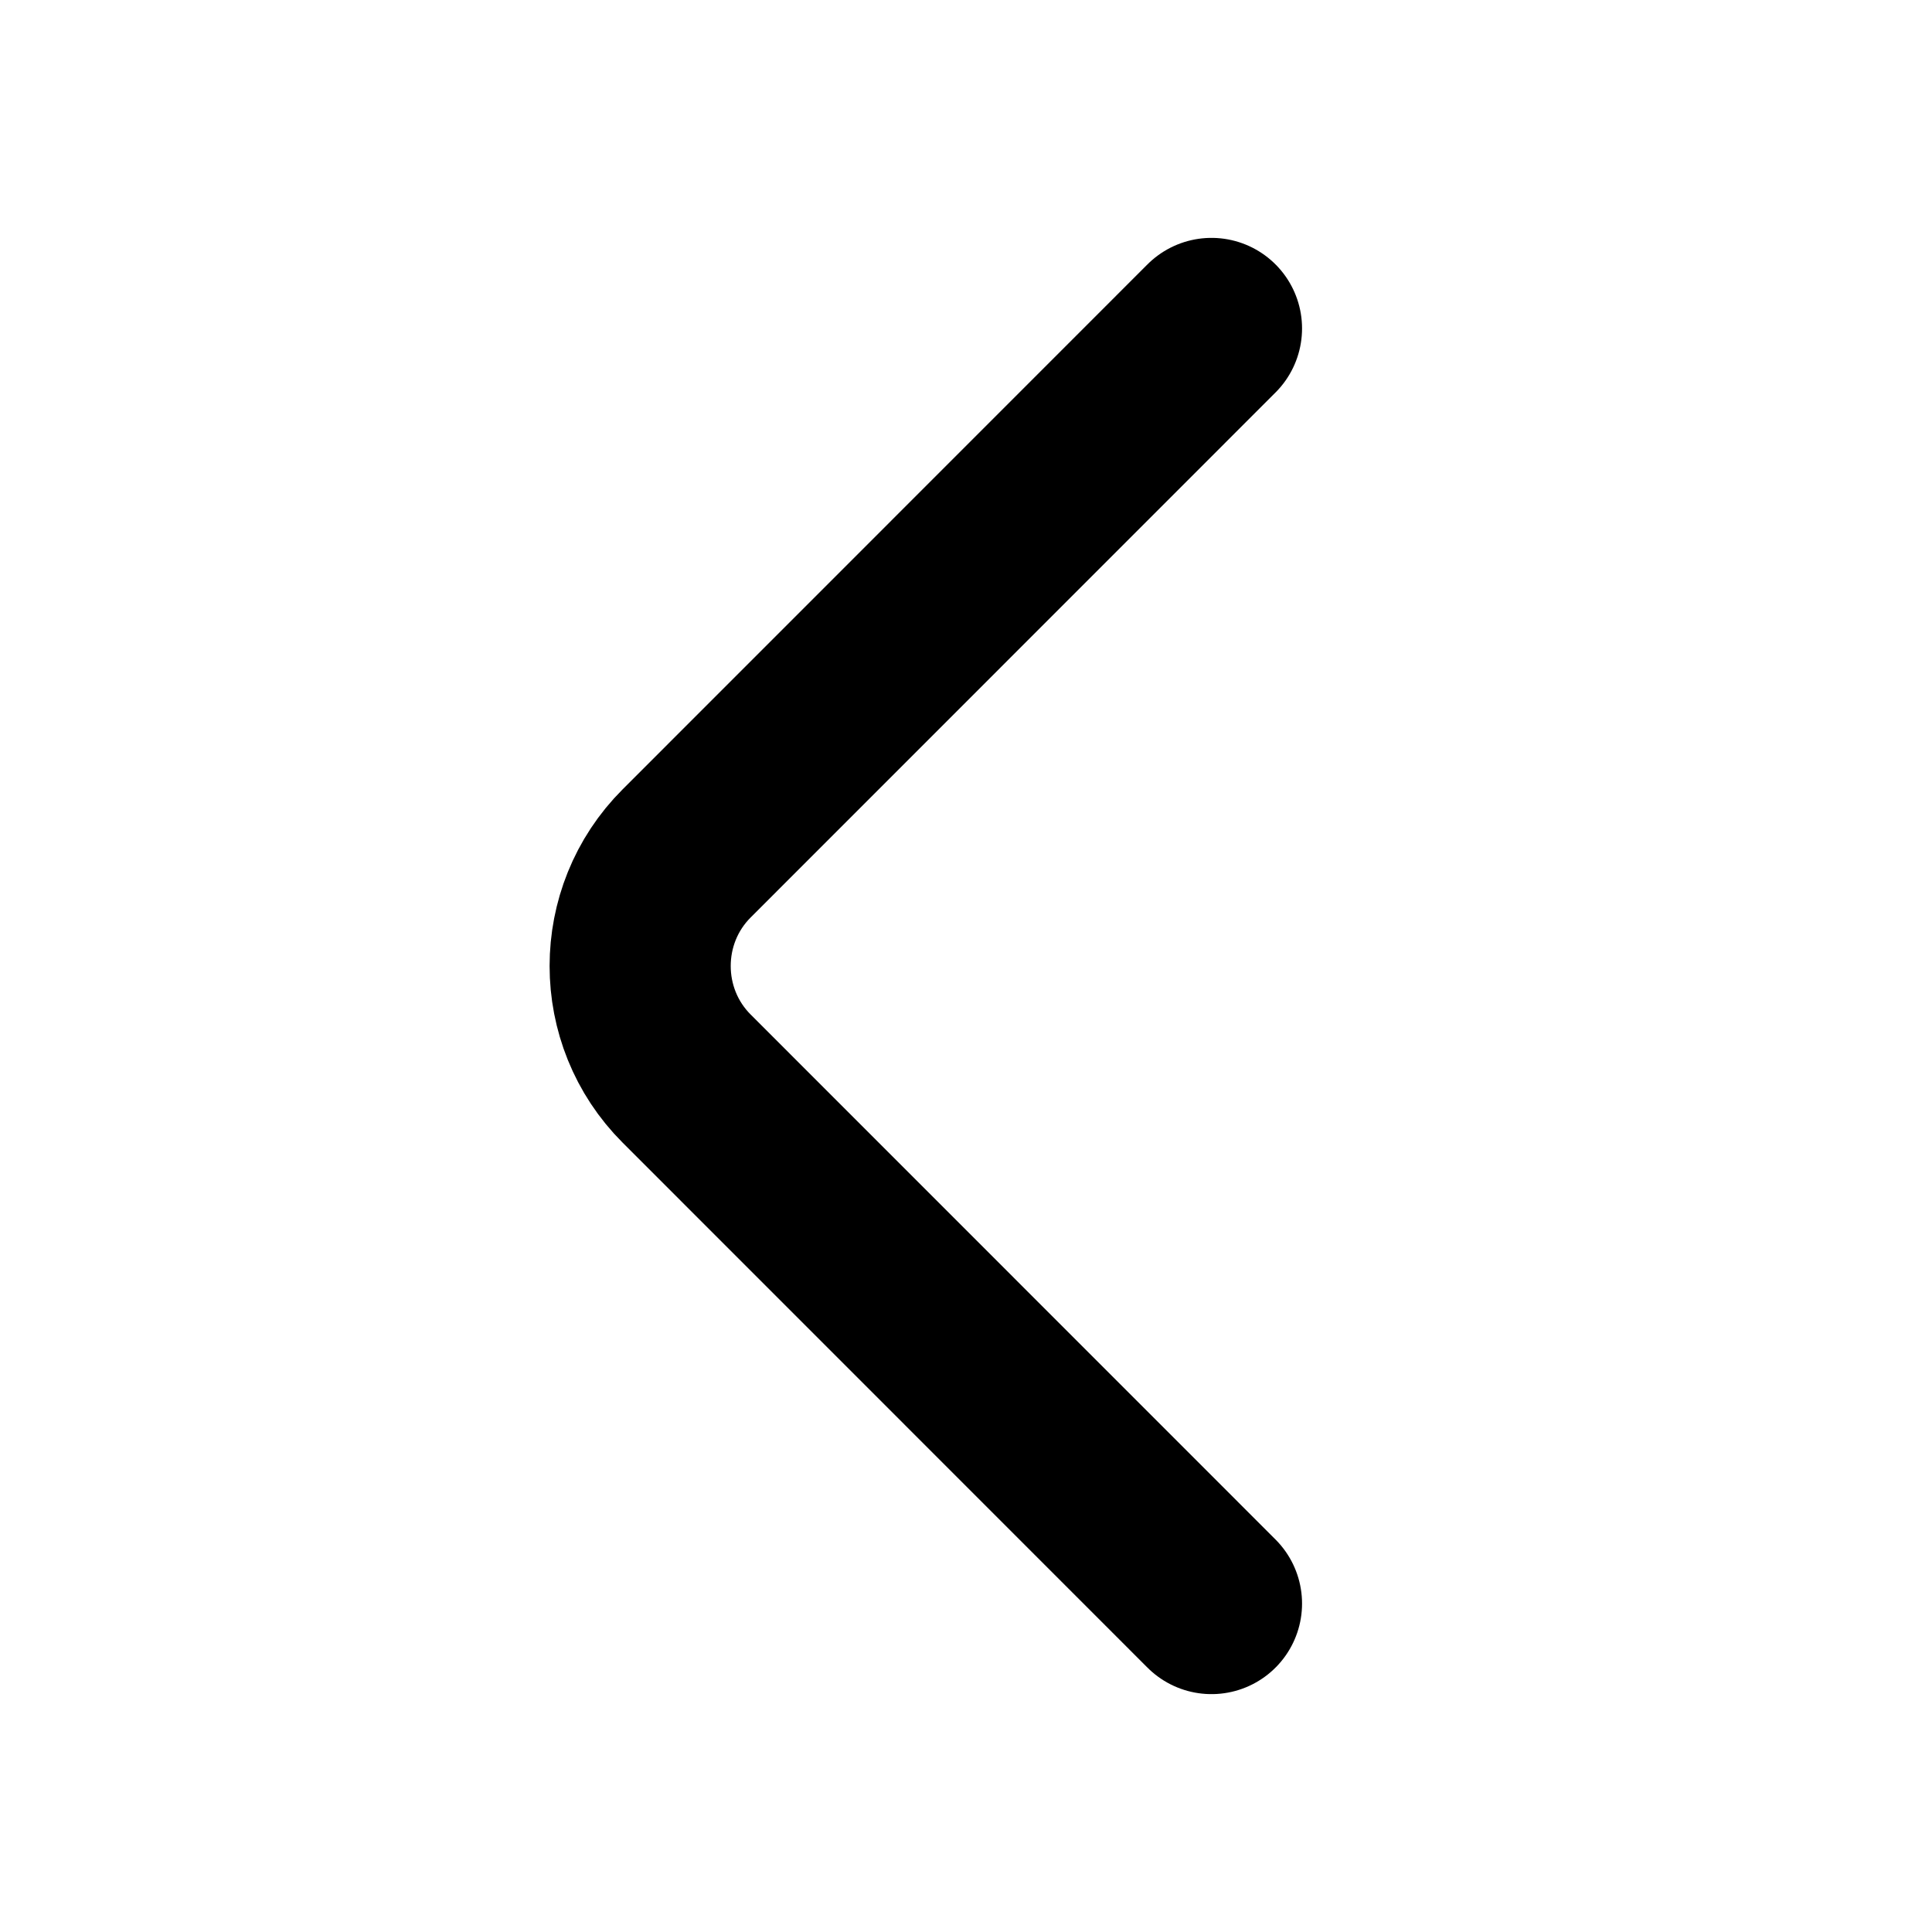
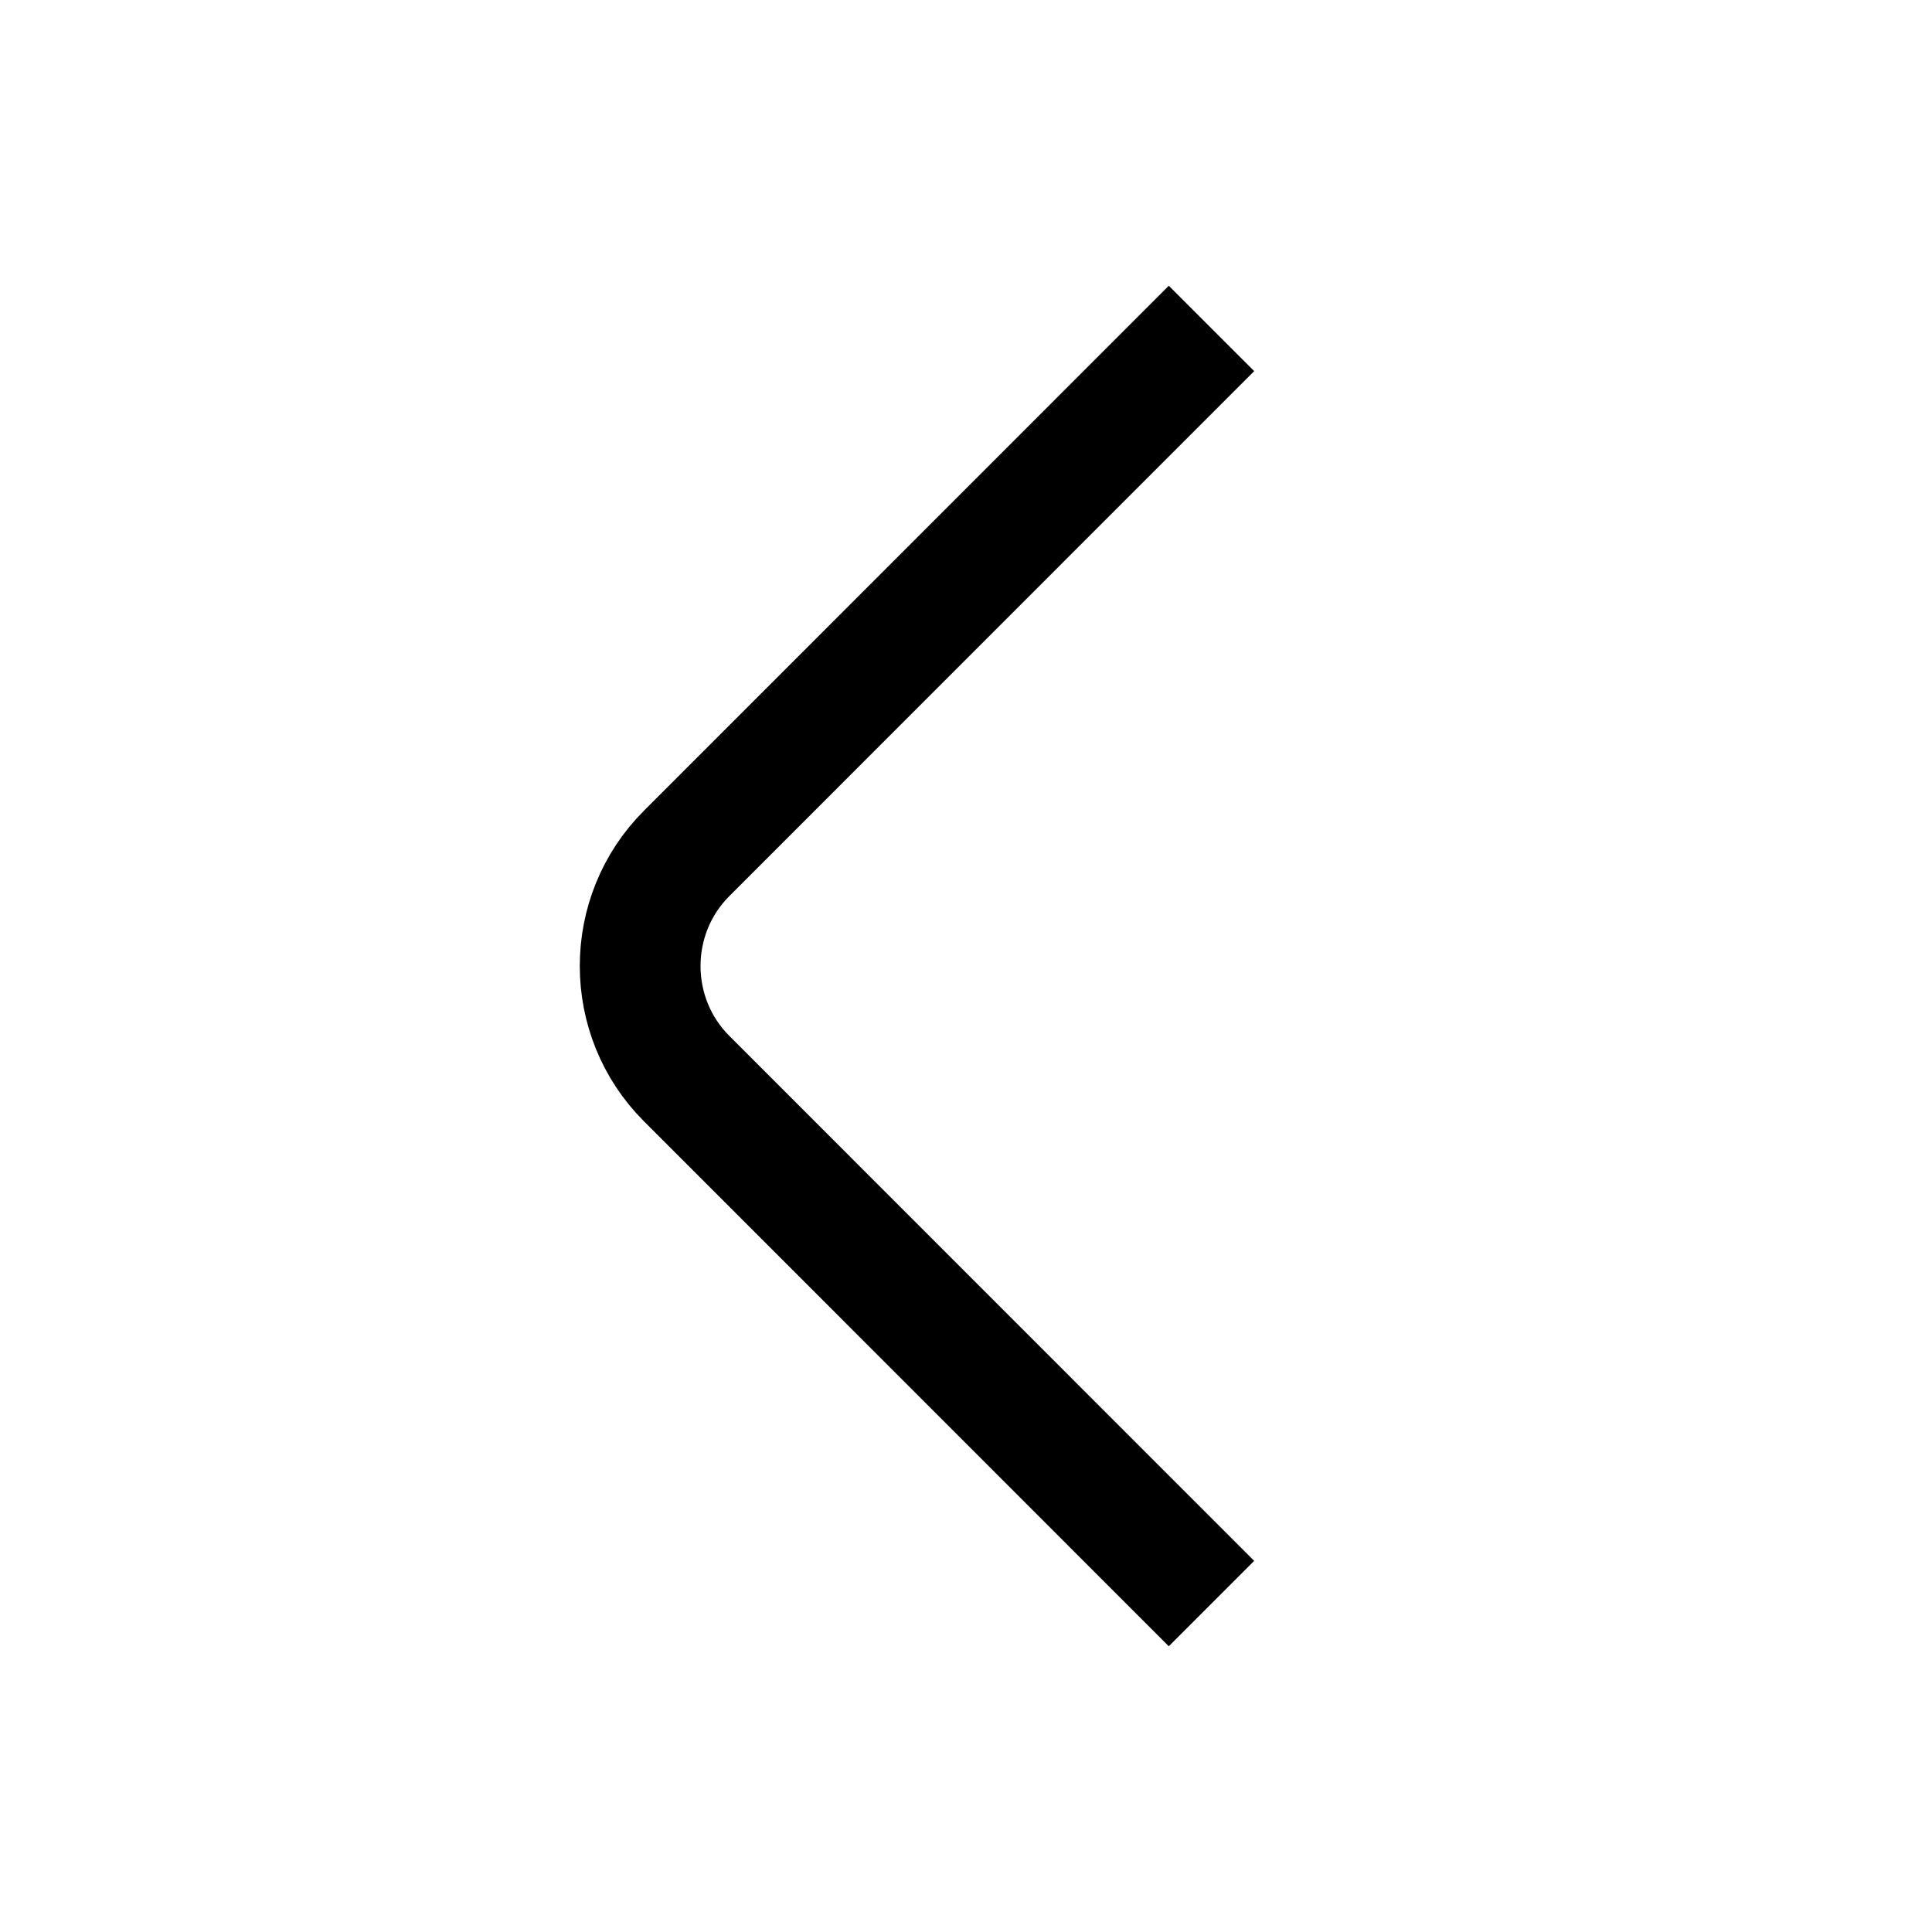
<svg xmlns="http://www.w3.org/2000/svg" width="16" height="16" viewBox="0 0 16 16" fill="none">
-   <path d="M10.033 13.28L5.687 8.933C5.173 8.42 5.173 7.58 5.687 7.067L10.033 2.72" stroke="currentcolor" stroke-width="1.5" stroke-miterlimit="10" stroke-linecap="round" stroke-linejoin="round" />
+   <path d="M10.033 13.28L5.687 8.933C5.173 8.42 5.173 7.58 5.687 7.067L10.033 2.72" stroke="currentcolor" strokeWidth="1.5" strokeMiterlimit="10" strokeLinecap="round" strokeLinejoin="round" />
</svg>
